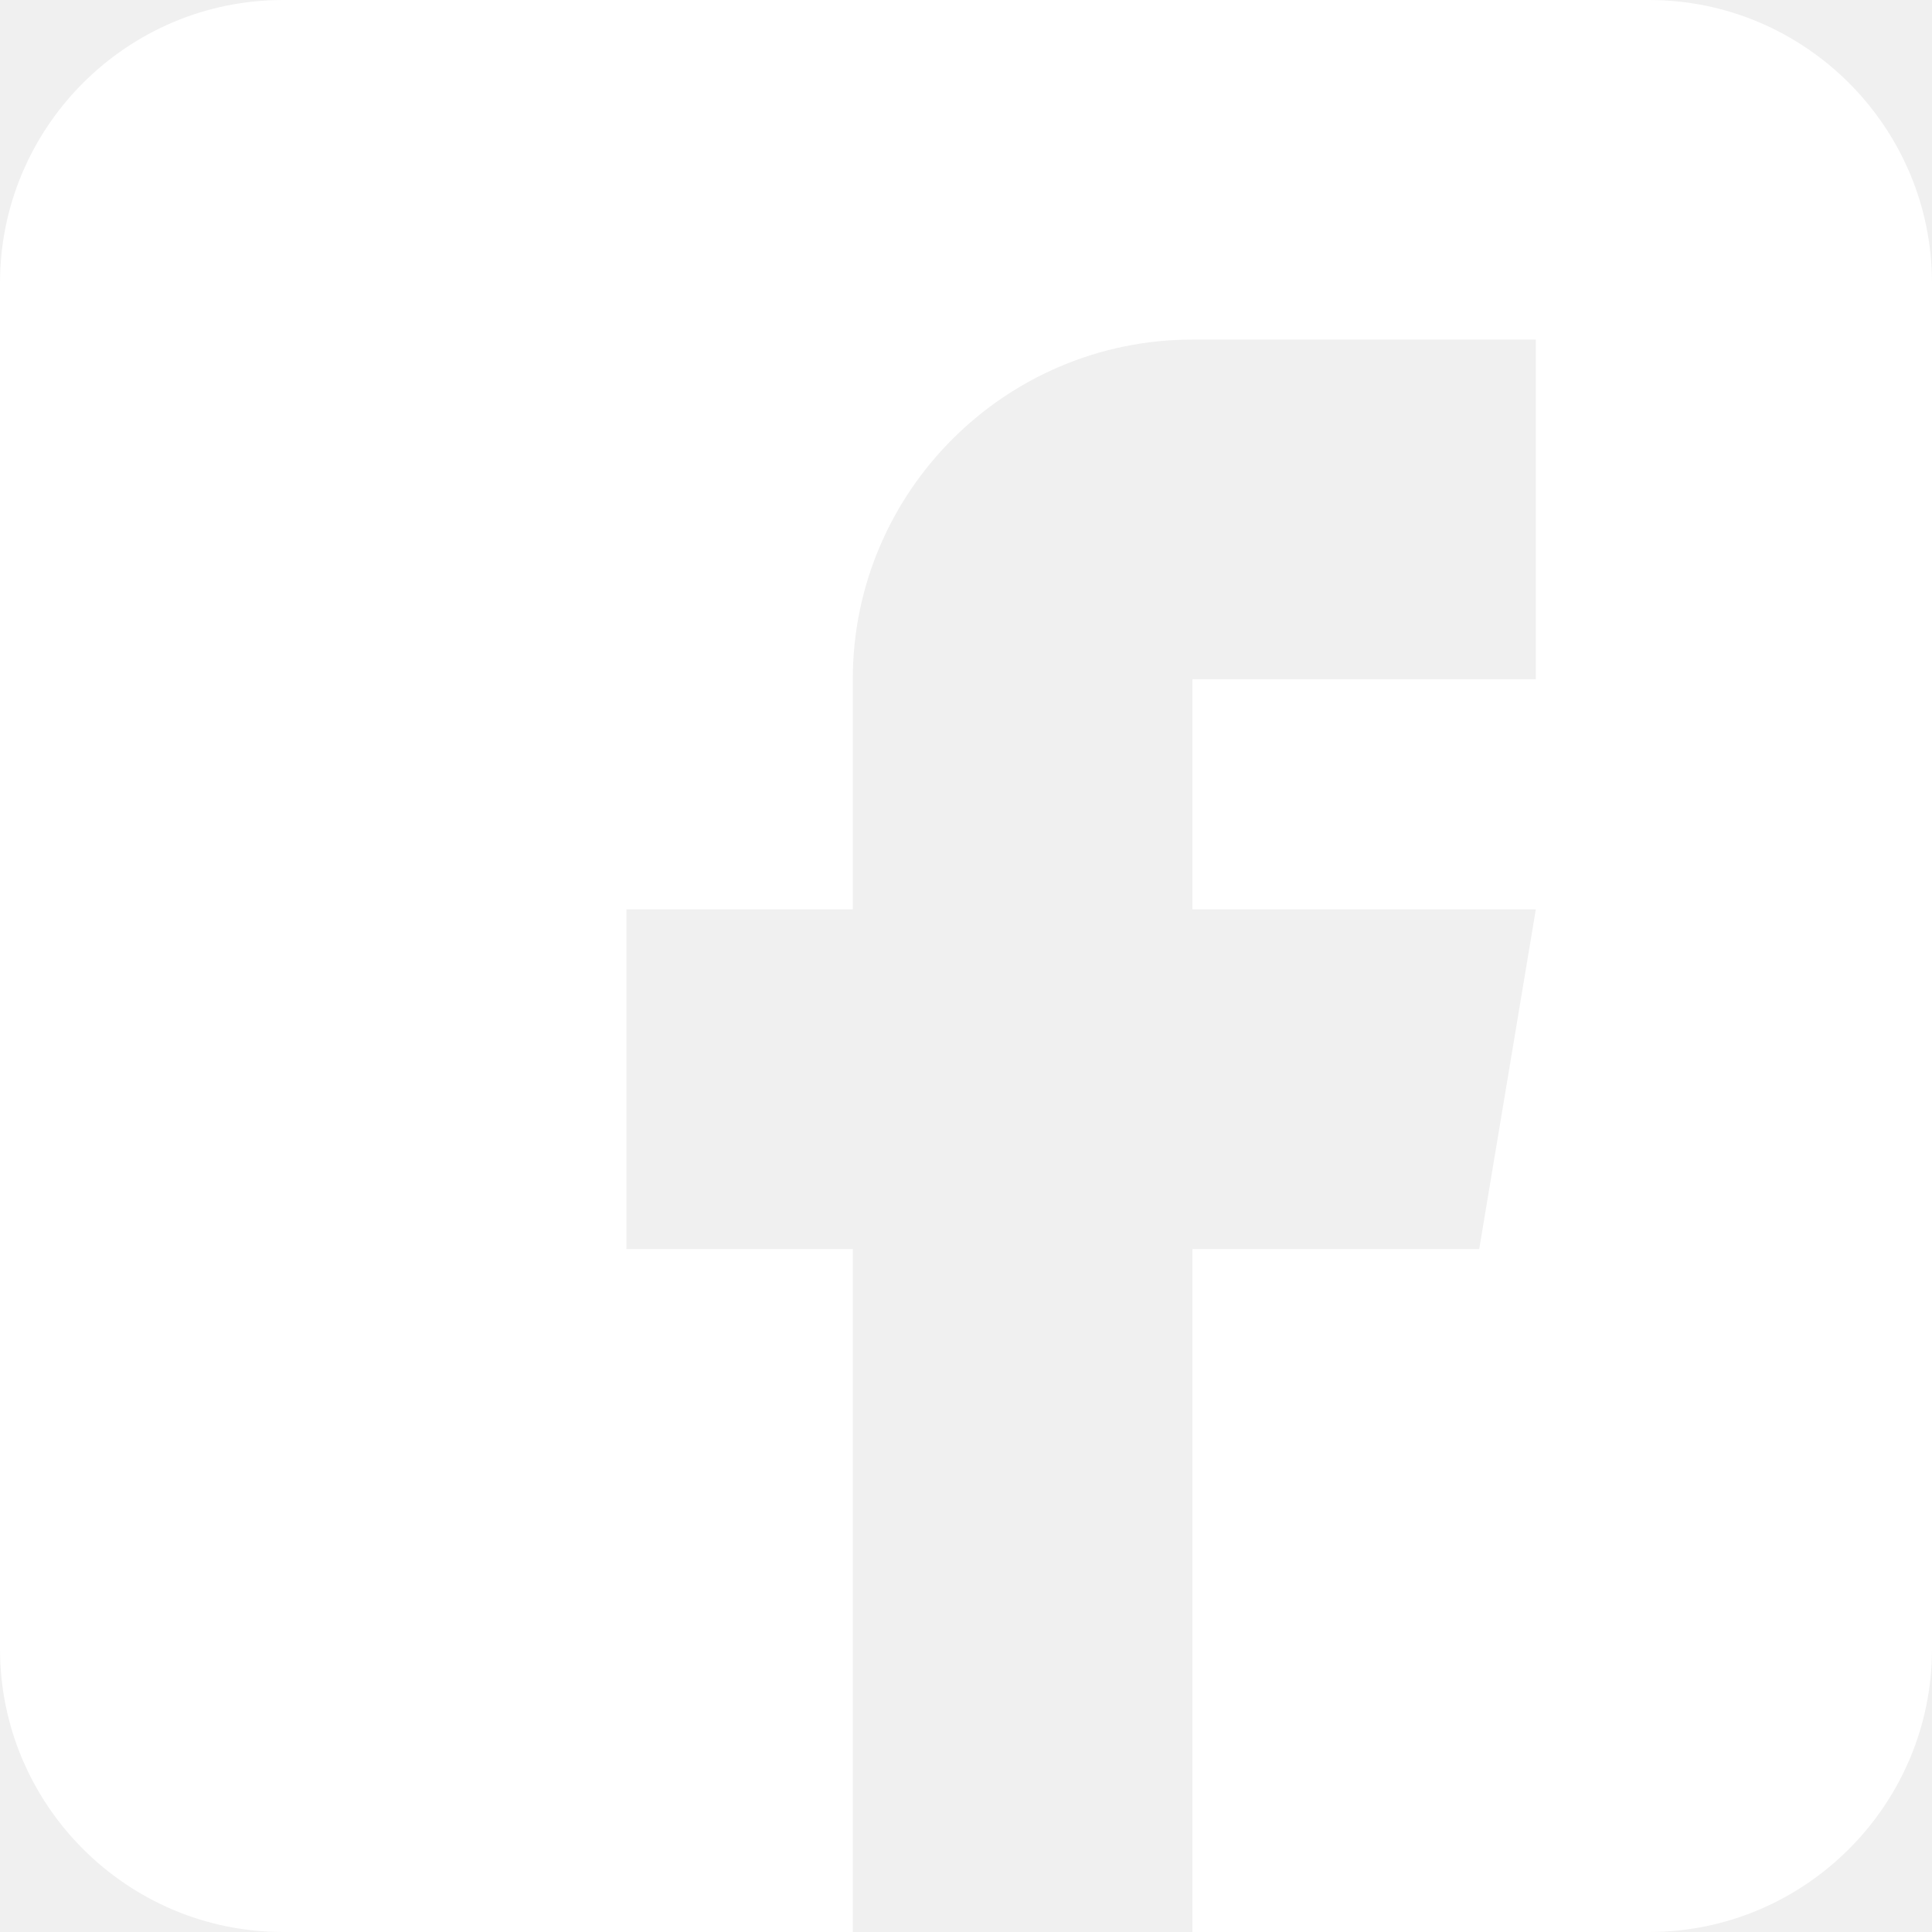
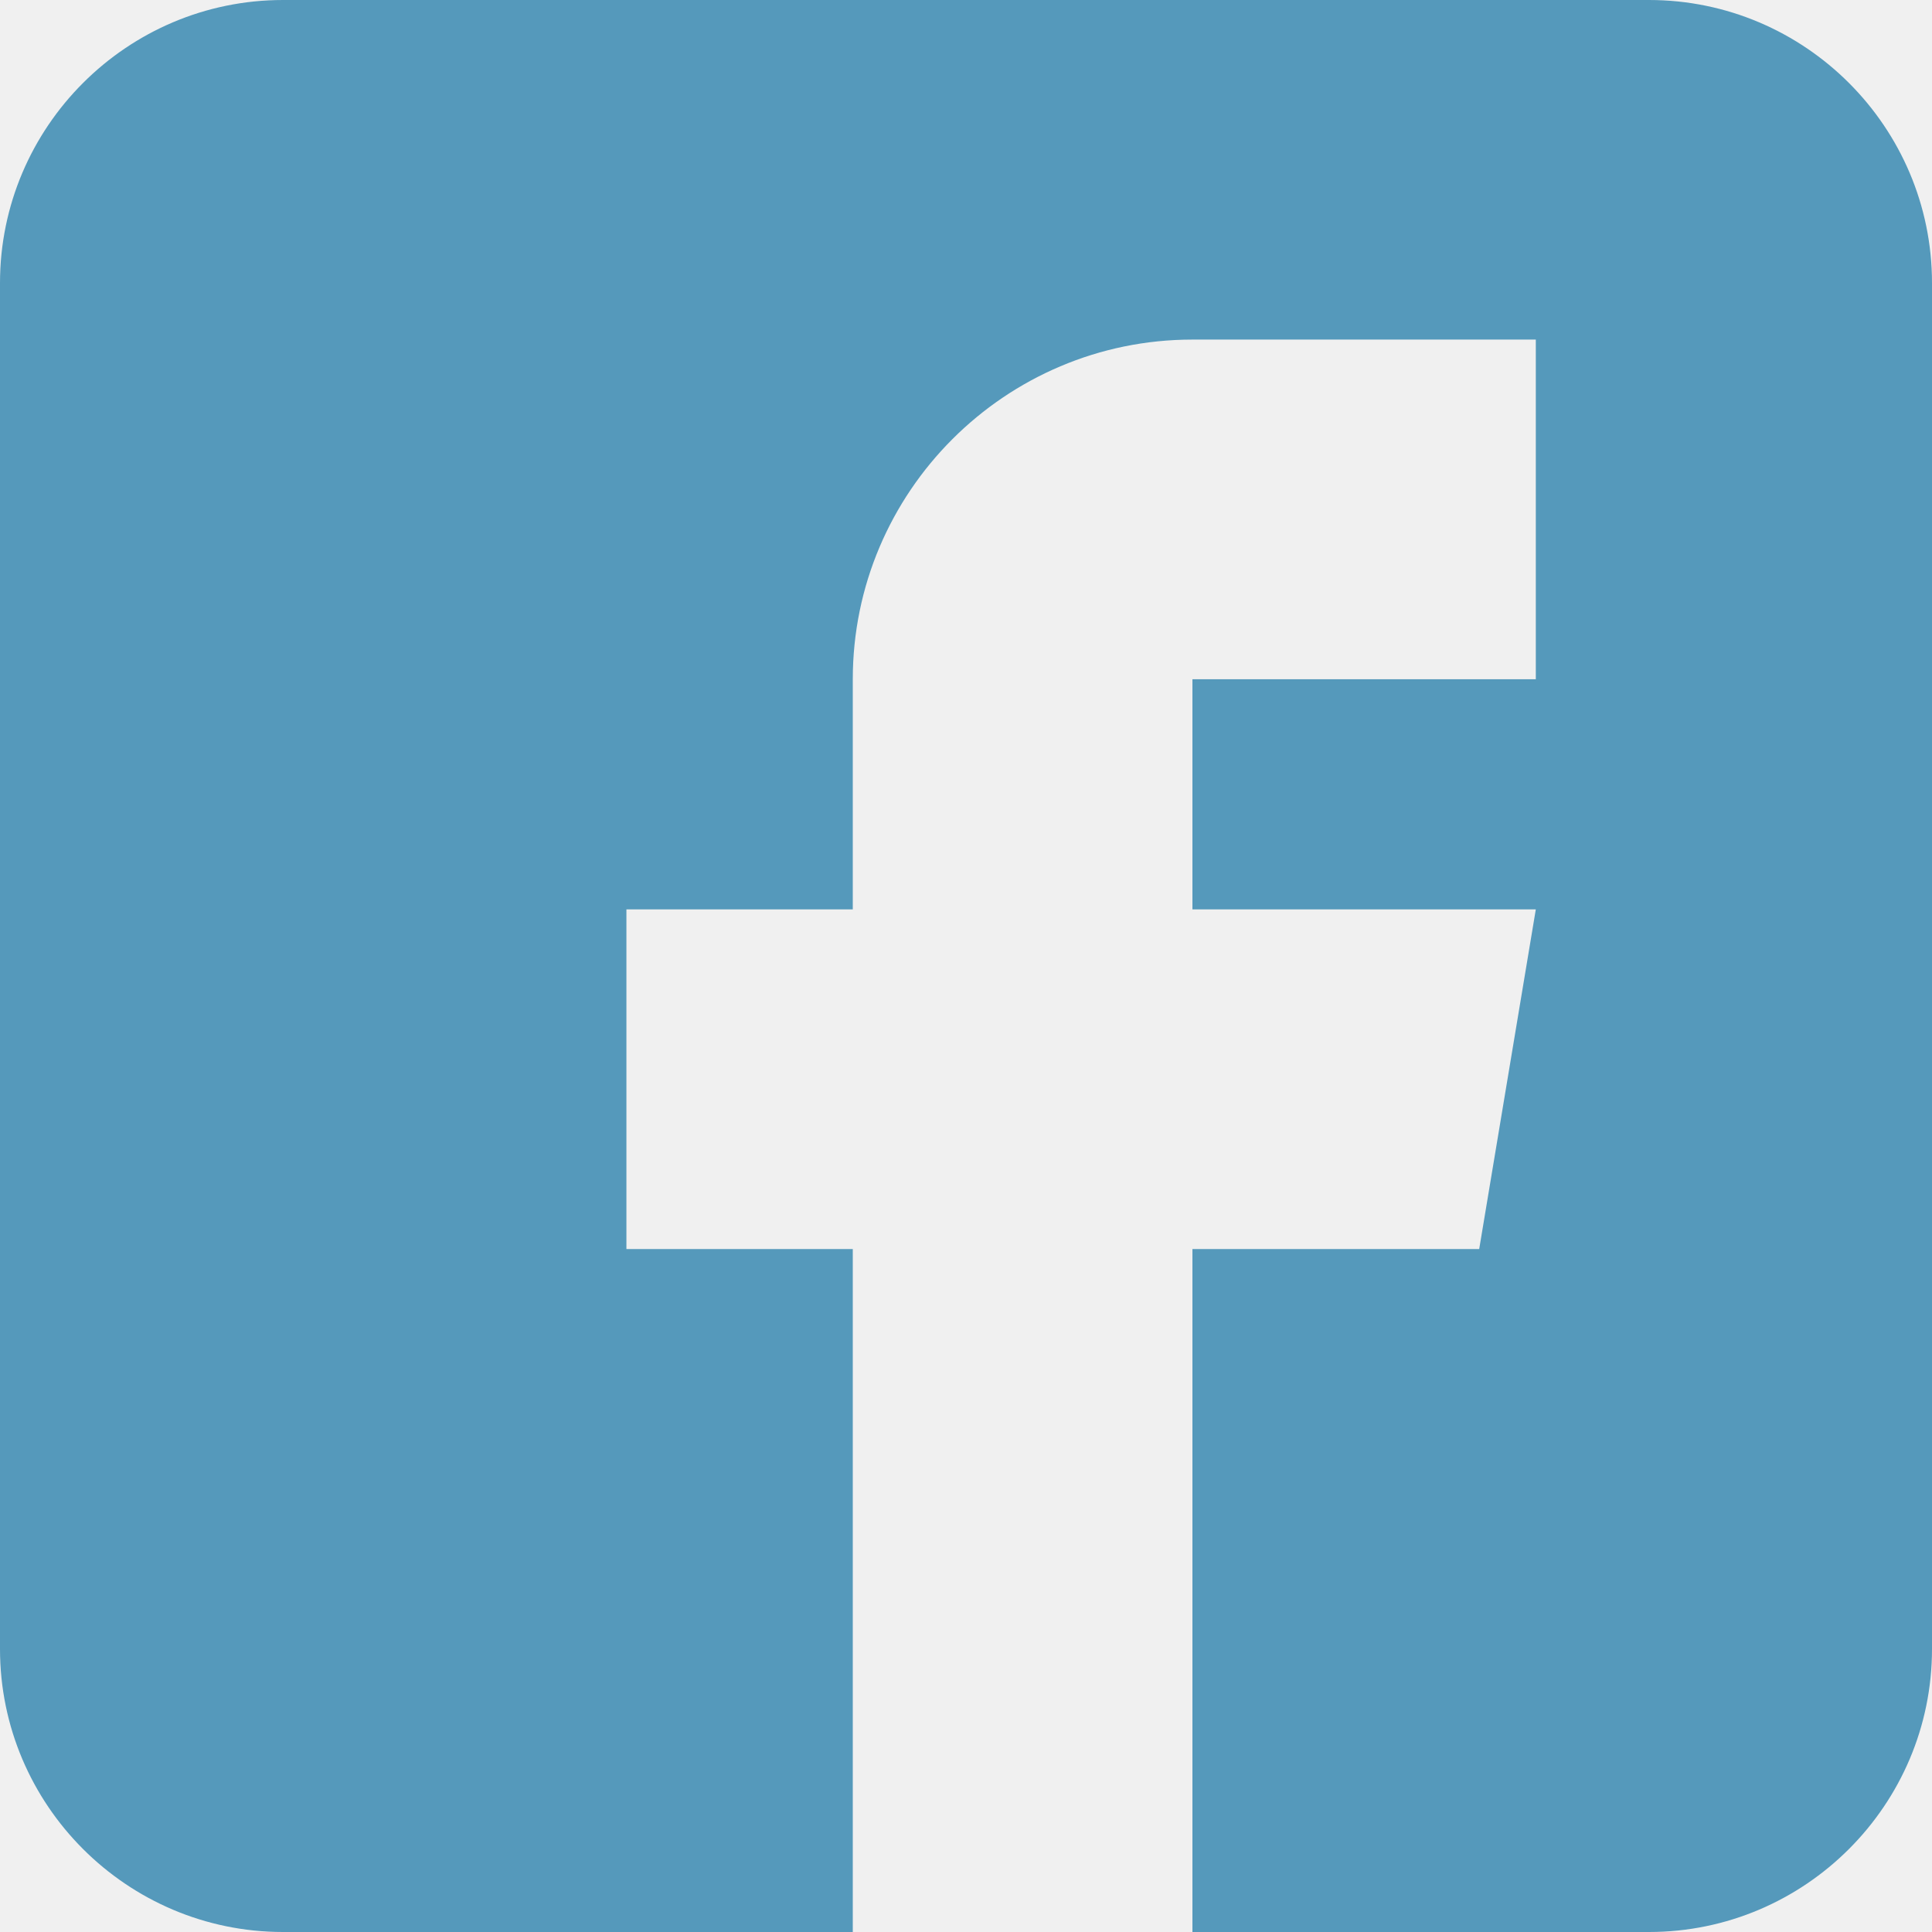
<svg xmlns="http://www.w3.org/2000/svg" width="30" height="30" viewBox="0 0 30 30" fill="none">
-   <path d="M25.605 0L4.395 0C1.972 0 0 1.972 0 4.395L0 25.605C0 28.028 1.972 30 4.395 30L13.242 30L13.242 19.395L9.727 19.395L9.727 14.121H13.242V10.547C13.242 7.639 15.608 5.273 18.516 5.273L23.848 5.273V10.547H18.516L18.516 14.121H23.848L22.969 19.395H18.516V30H25.605C28.028 30 30 28.028 30 25.605L30 4.395C30 1.972 28.028 0 25.605 0Z" fill="#fff" />
+   <path d="M25.605 0L4.395 0C1.972 0 0 1.972 0 4.395L0 25.605C0 28.028 1.972 30 4.395 30L13.242 30L13.242 19.395L9.727 19.395L9.727 14.121H13.242V10.547C13.242 7.639 15.608 5.273 18.516 5.273L23.848 5.273V10.547H18.516L18.516 14.121H23.848L22.969 19.395H18.516V30H25.605C28.028 30 30 28.028 30 25.605L30 4.395C30 1.972 28.028 0 25.605 0Z" fill="#5599bb" />
</svg>
